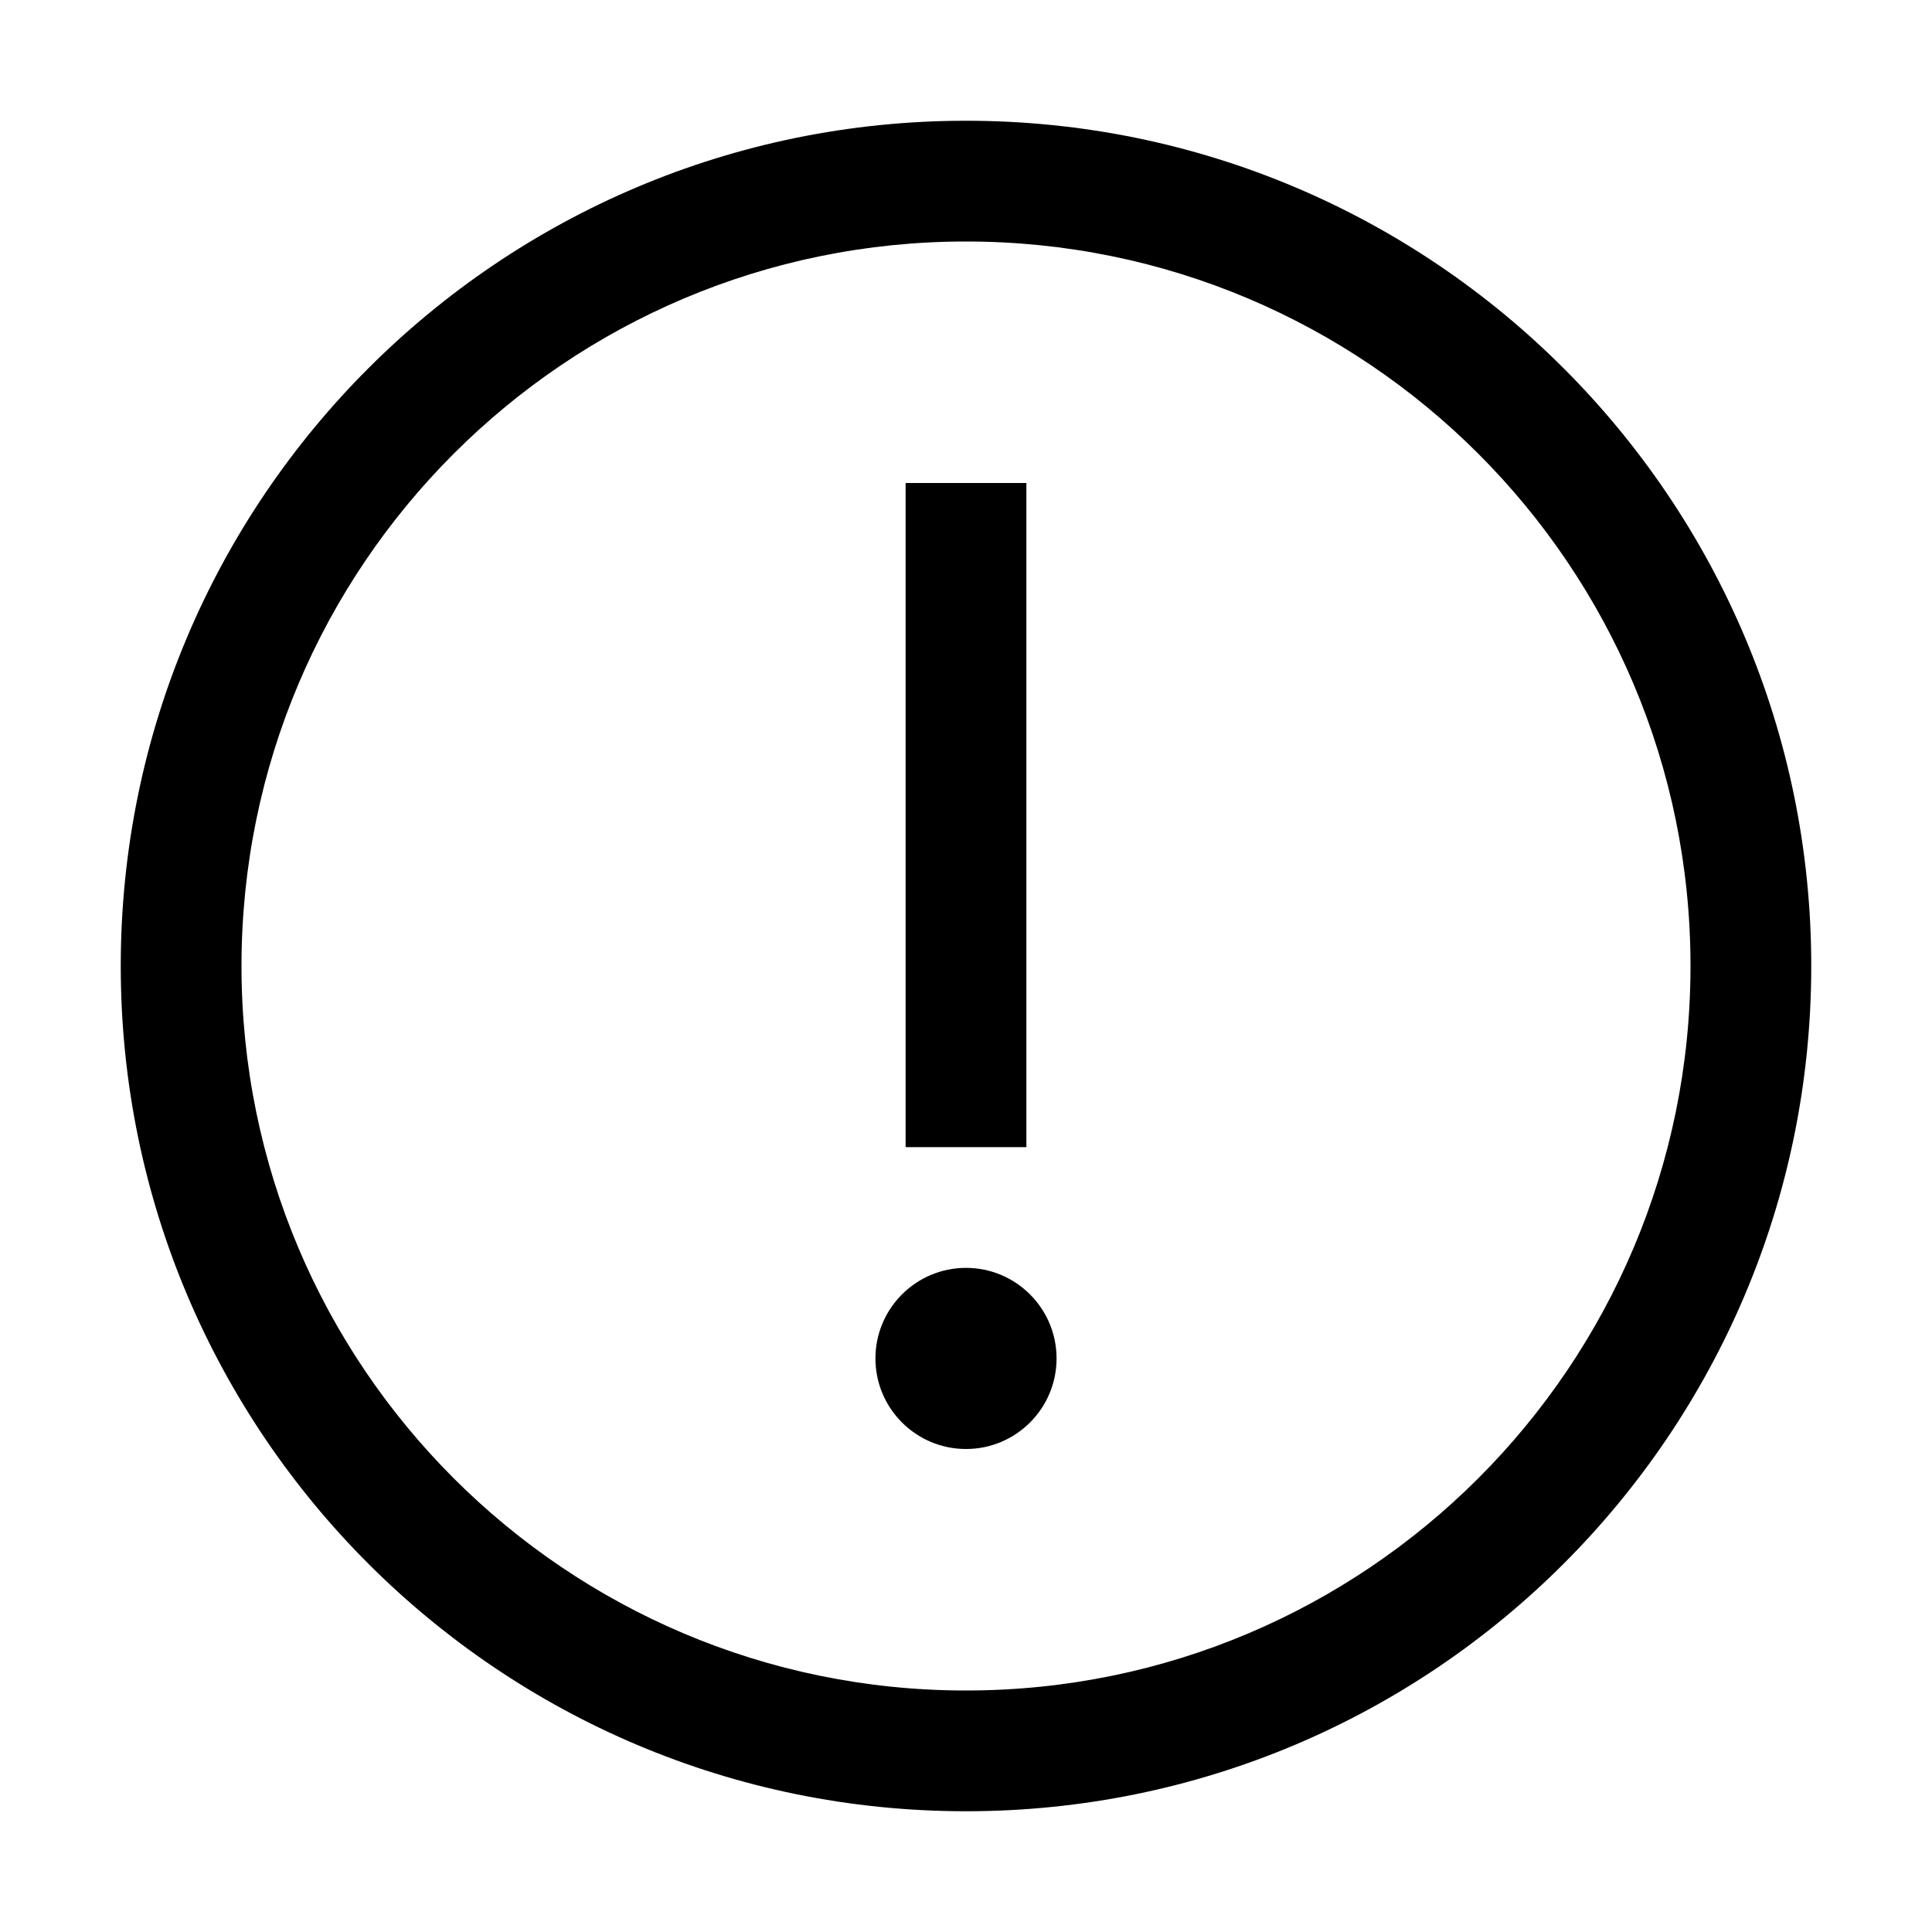
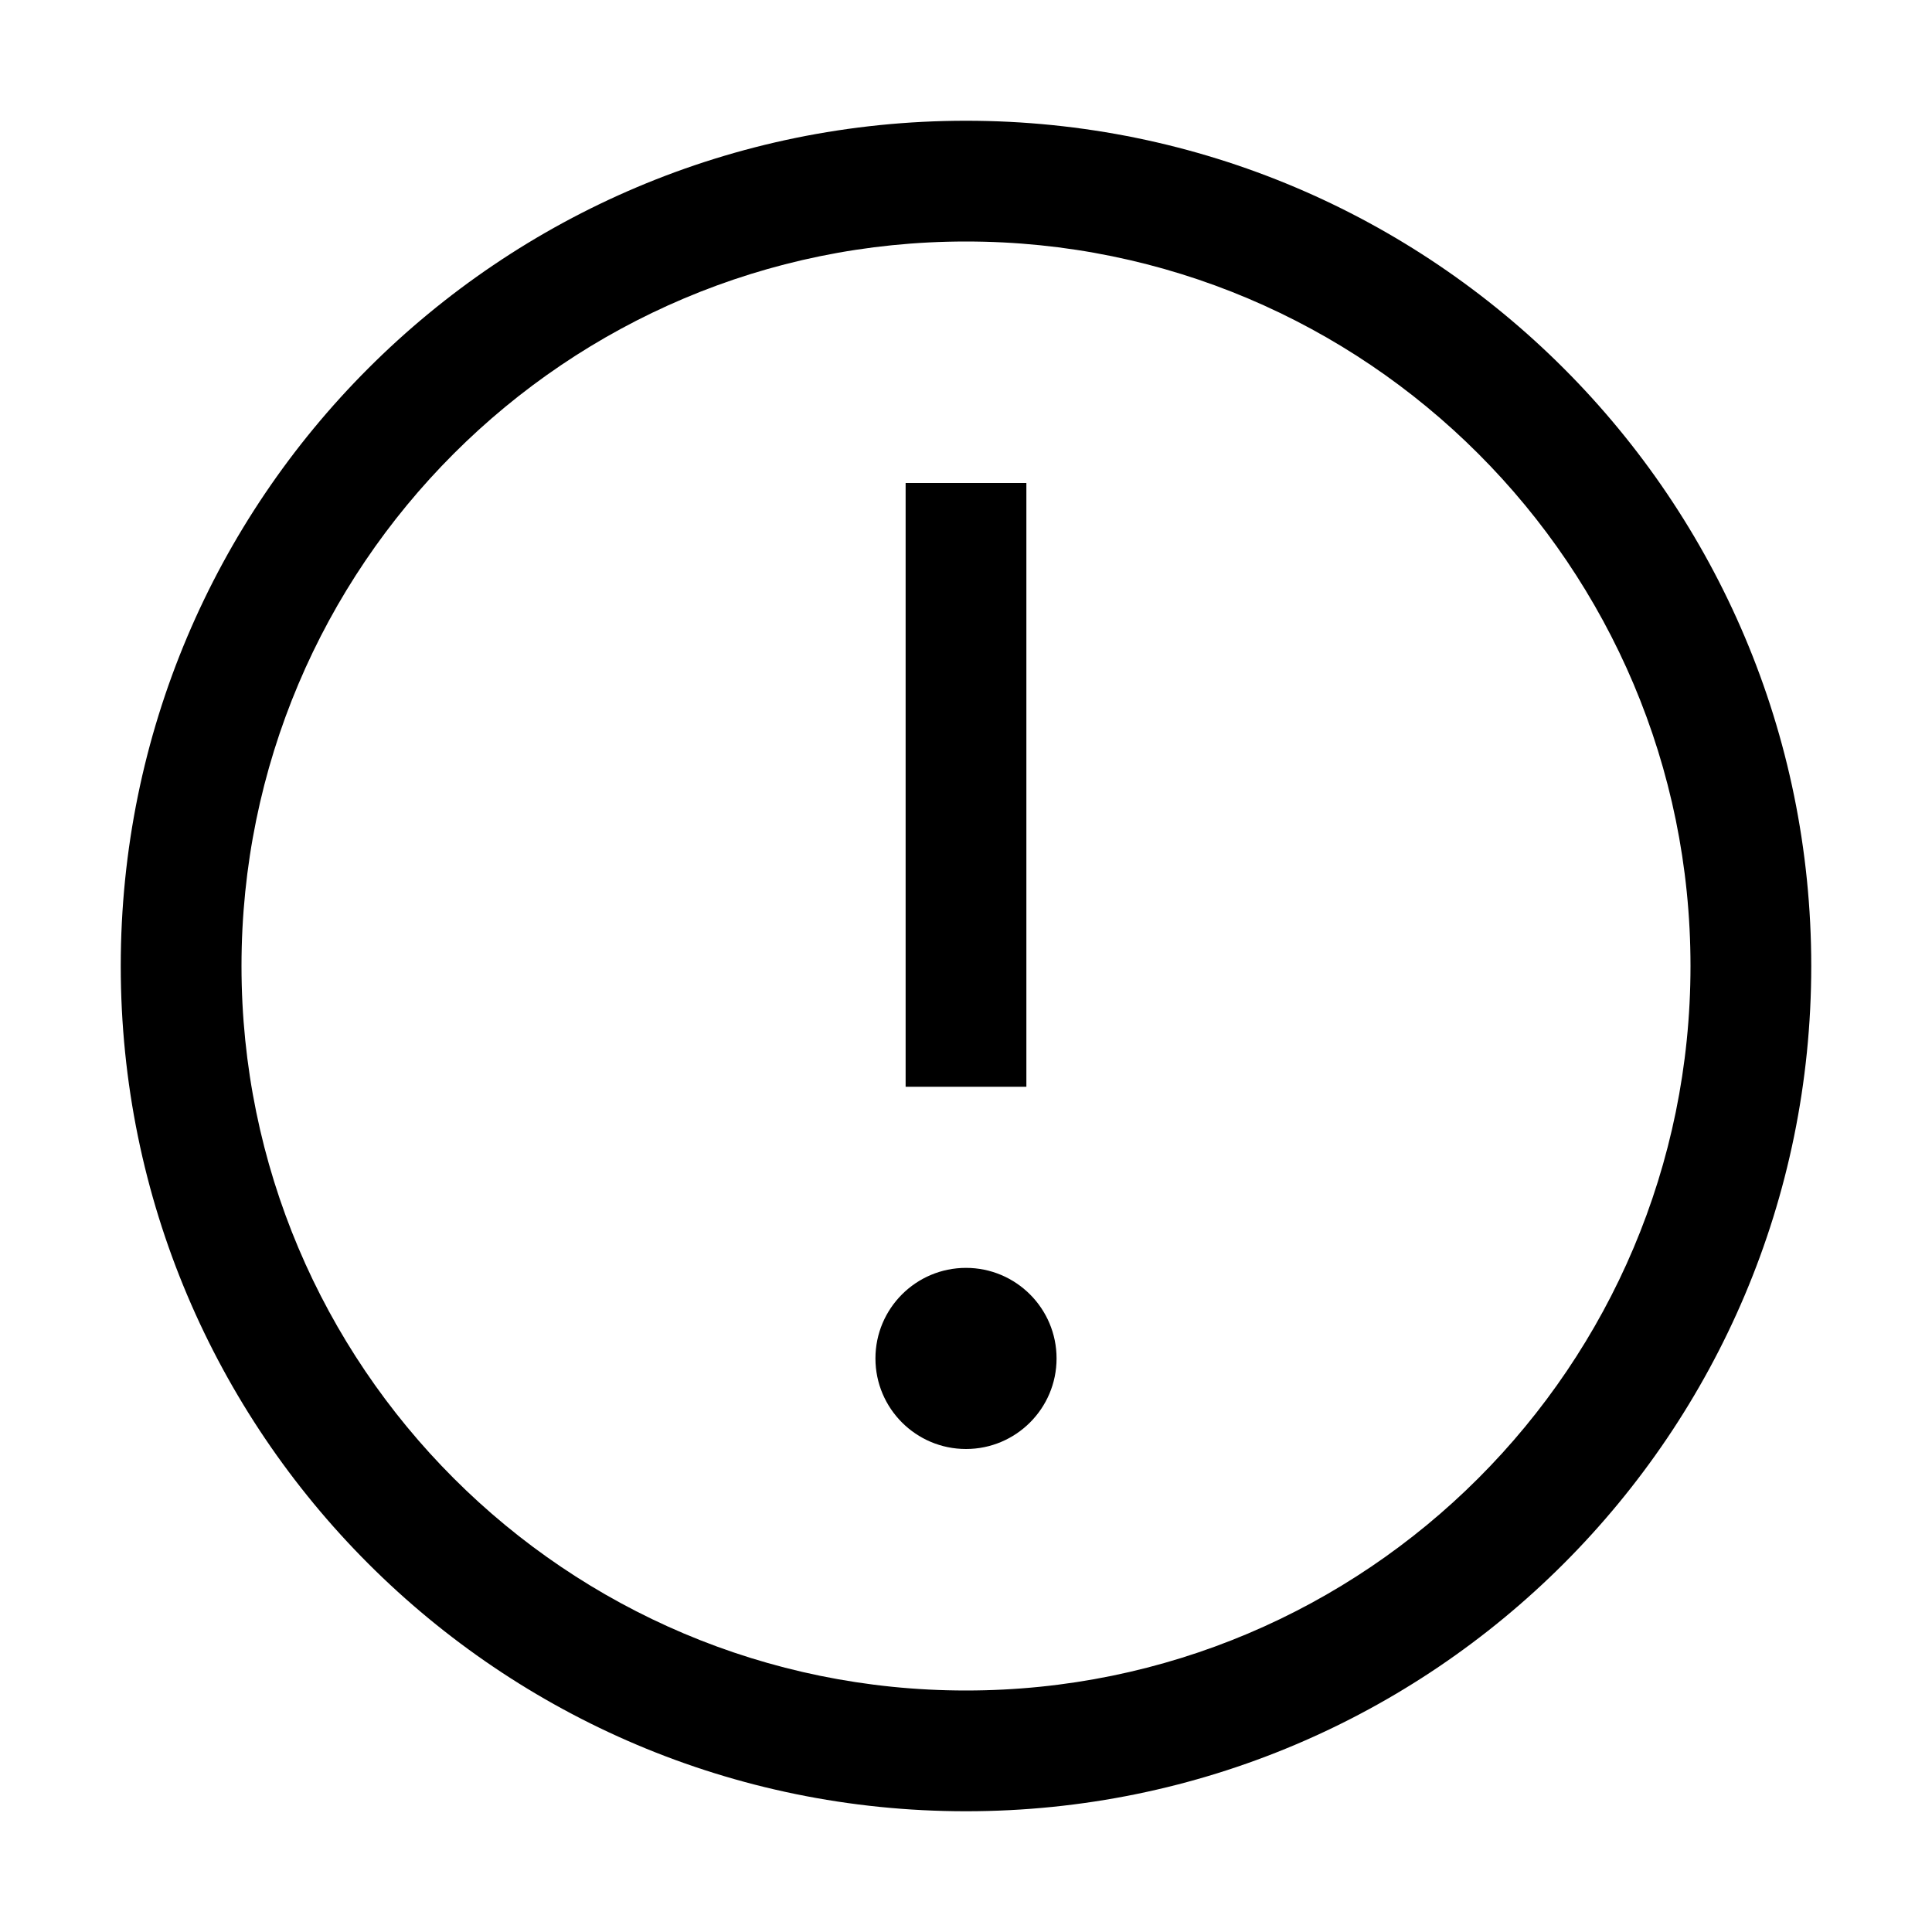
<svg xmlns="http://www.w3.org/2000/svg" width="32" height="32" viewBox="0 0 32 32" fill="none">
-   <path fill-rule="evenodd" clip-rule="evenodd" d="M16 28C22.627 28 28 22.627 28 16C28 9.373 22.627 4 16 4C9.373 4 4 9.373 4 16C4 22.627 9.373 28 16 28ZM16 30C23.732 30 30 23.732 30 16C30 8.268 23.732 2 16 2C8.268 2 2 8.268 2 16C2 23.732 8.268 30 16 30ZM15 19V8H17V19H15ZM16 21C15.172 21 14.5 21.672 14.5 22.5C14.5 23.328 15.172 24 16 24C16.828 24 17.5 23.328 17.5 22.5C17.5 21.672 16.828 21 16 21Z" fill="black" />
+   <path fill-rule="evenodd" clip-rule="evenodd" d="M28 16C28 22.627 22.627 28 16 28C9.373 28 4 22.627 4 16C4 9.373 9.373 4 16 4C22.627 4 28 9.373 28 16ZM30 16C30 23.732 23.732 30 16 30C8.268 30 2 23.732 2 16C2 8.268 8.268 2 16 2C23.732 2 30 8.268 30 16ZM15 18L15 8H17V18L15 18ZM14.5 22.5C14.5 21.672 15.172 21 16 21C16.828 21 17.5 21.672 17.5 22.5C17.5 23.328 16.828 24 16 24C15.172 24 14.5 23.328 14.5 22.5Z" fill="black" />
</svg>
